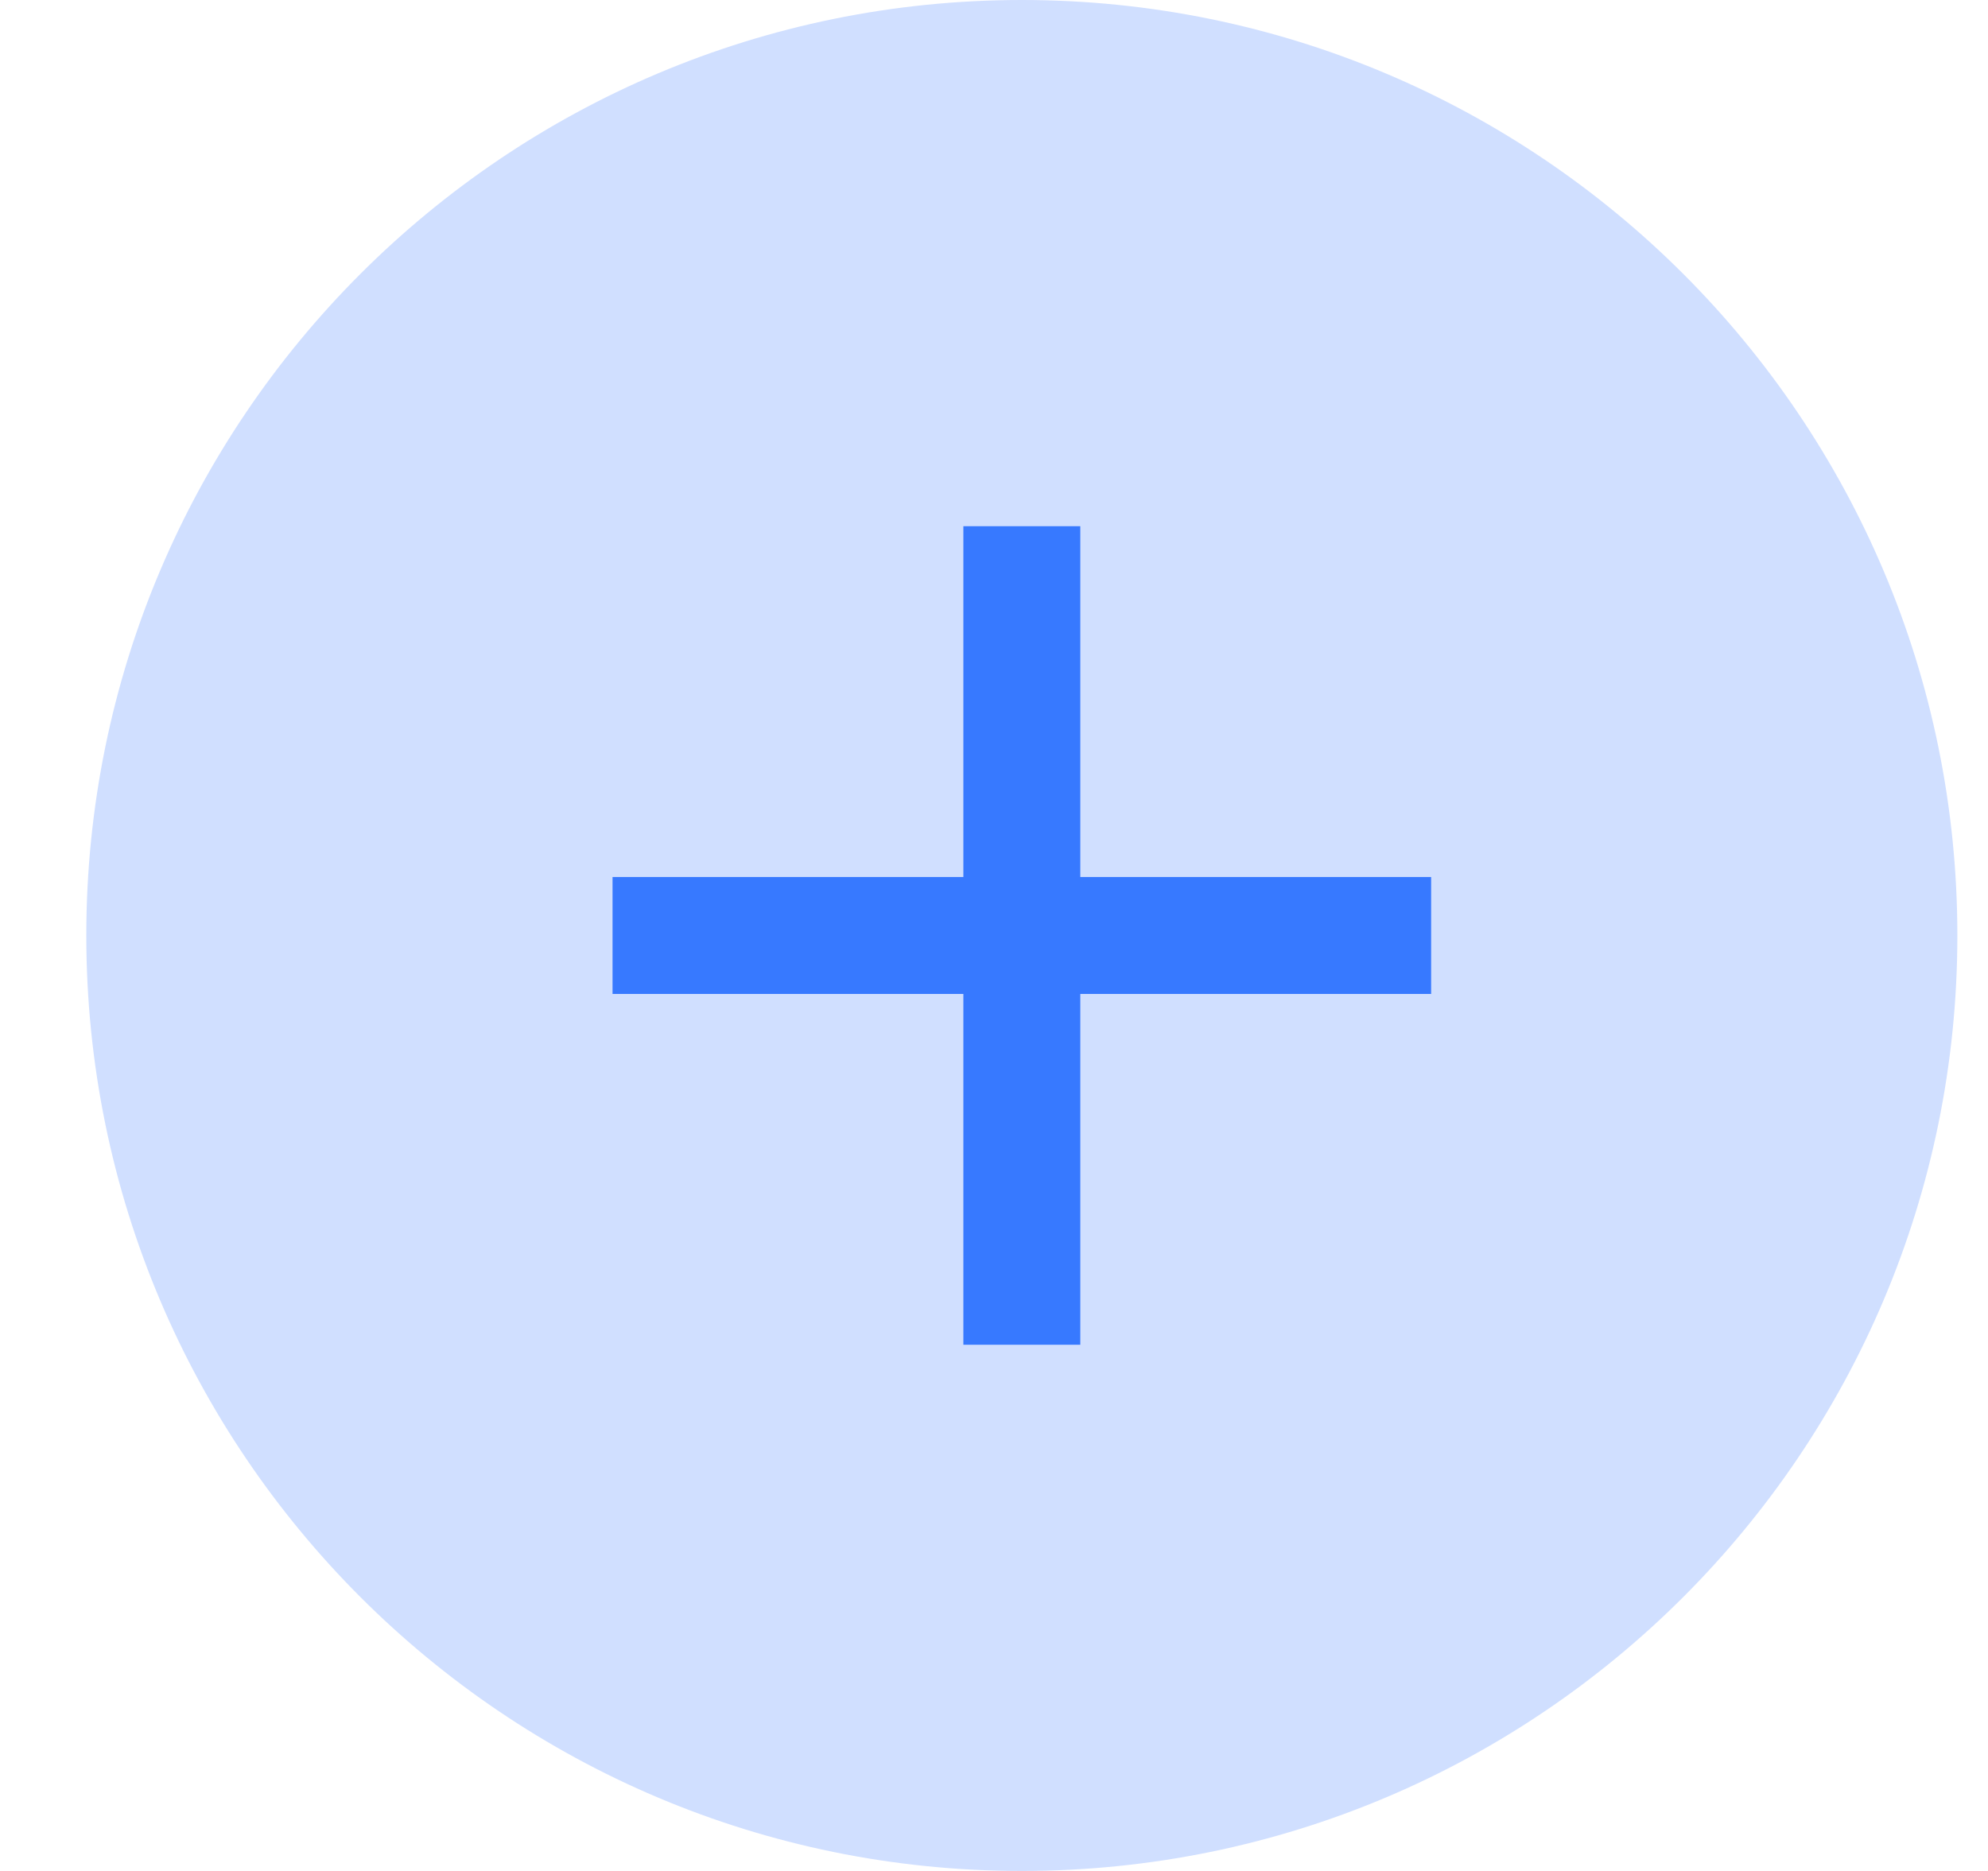
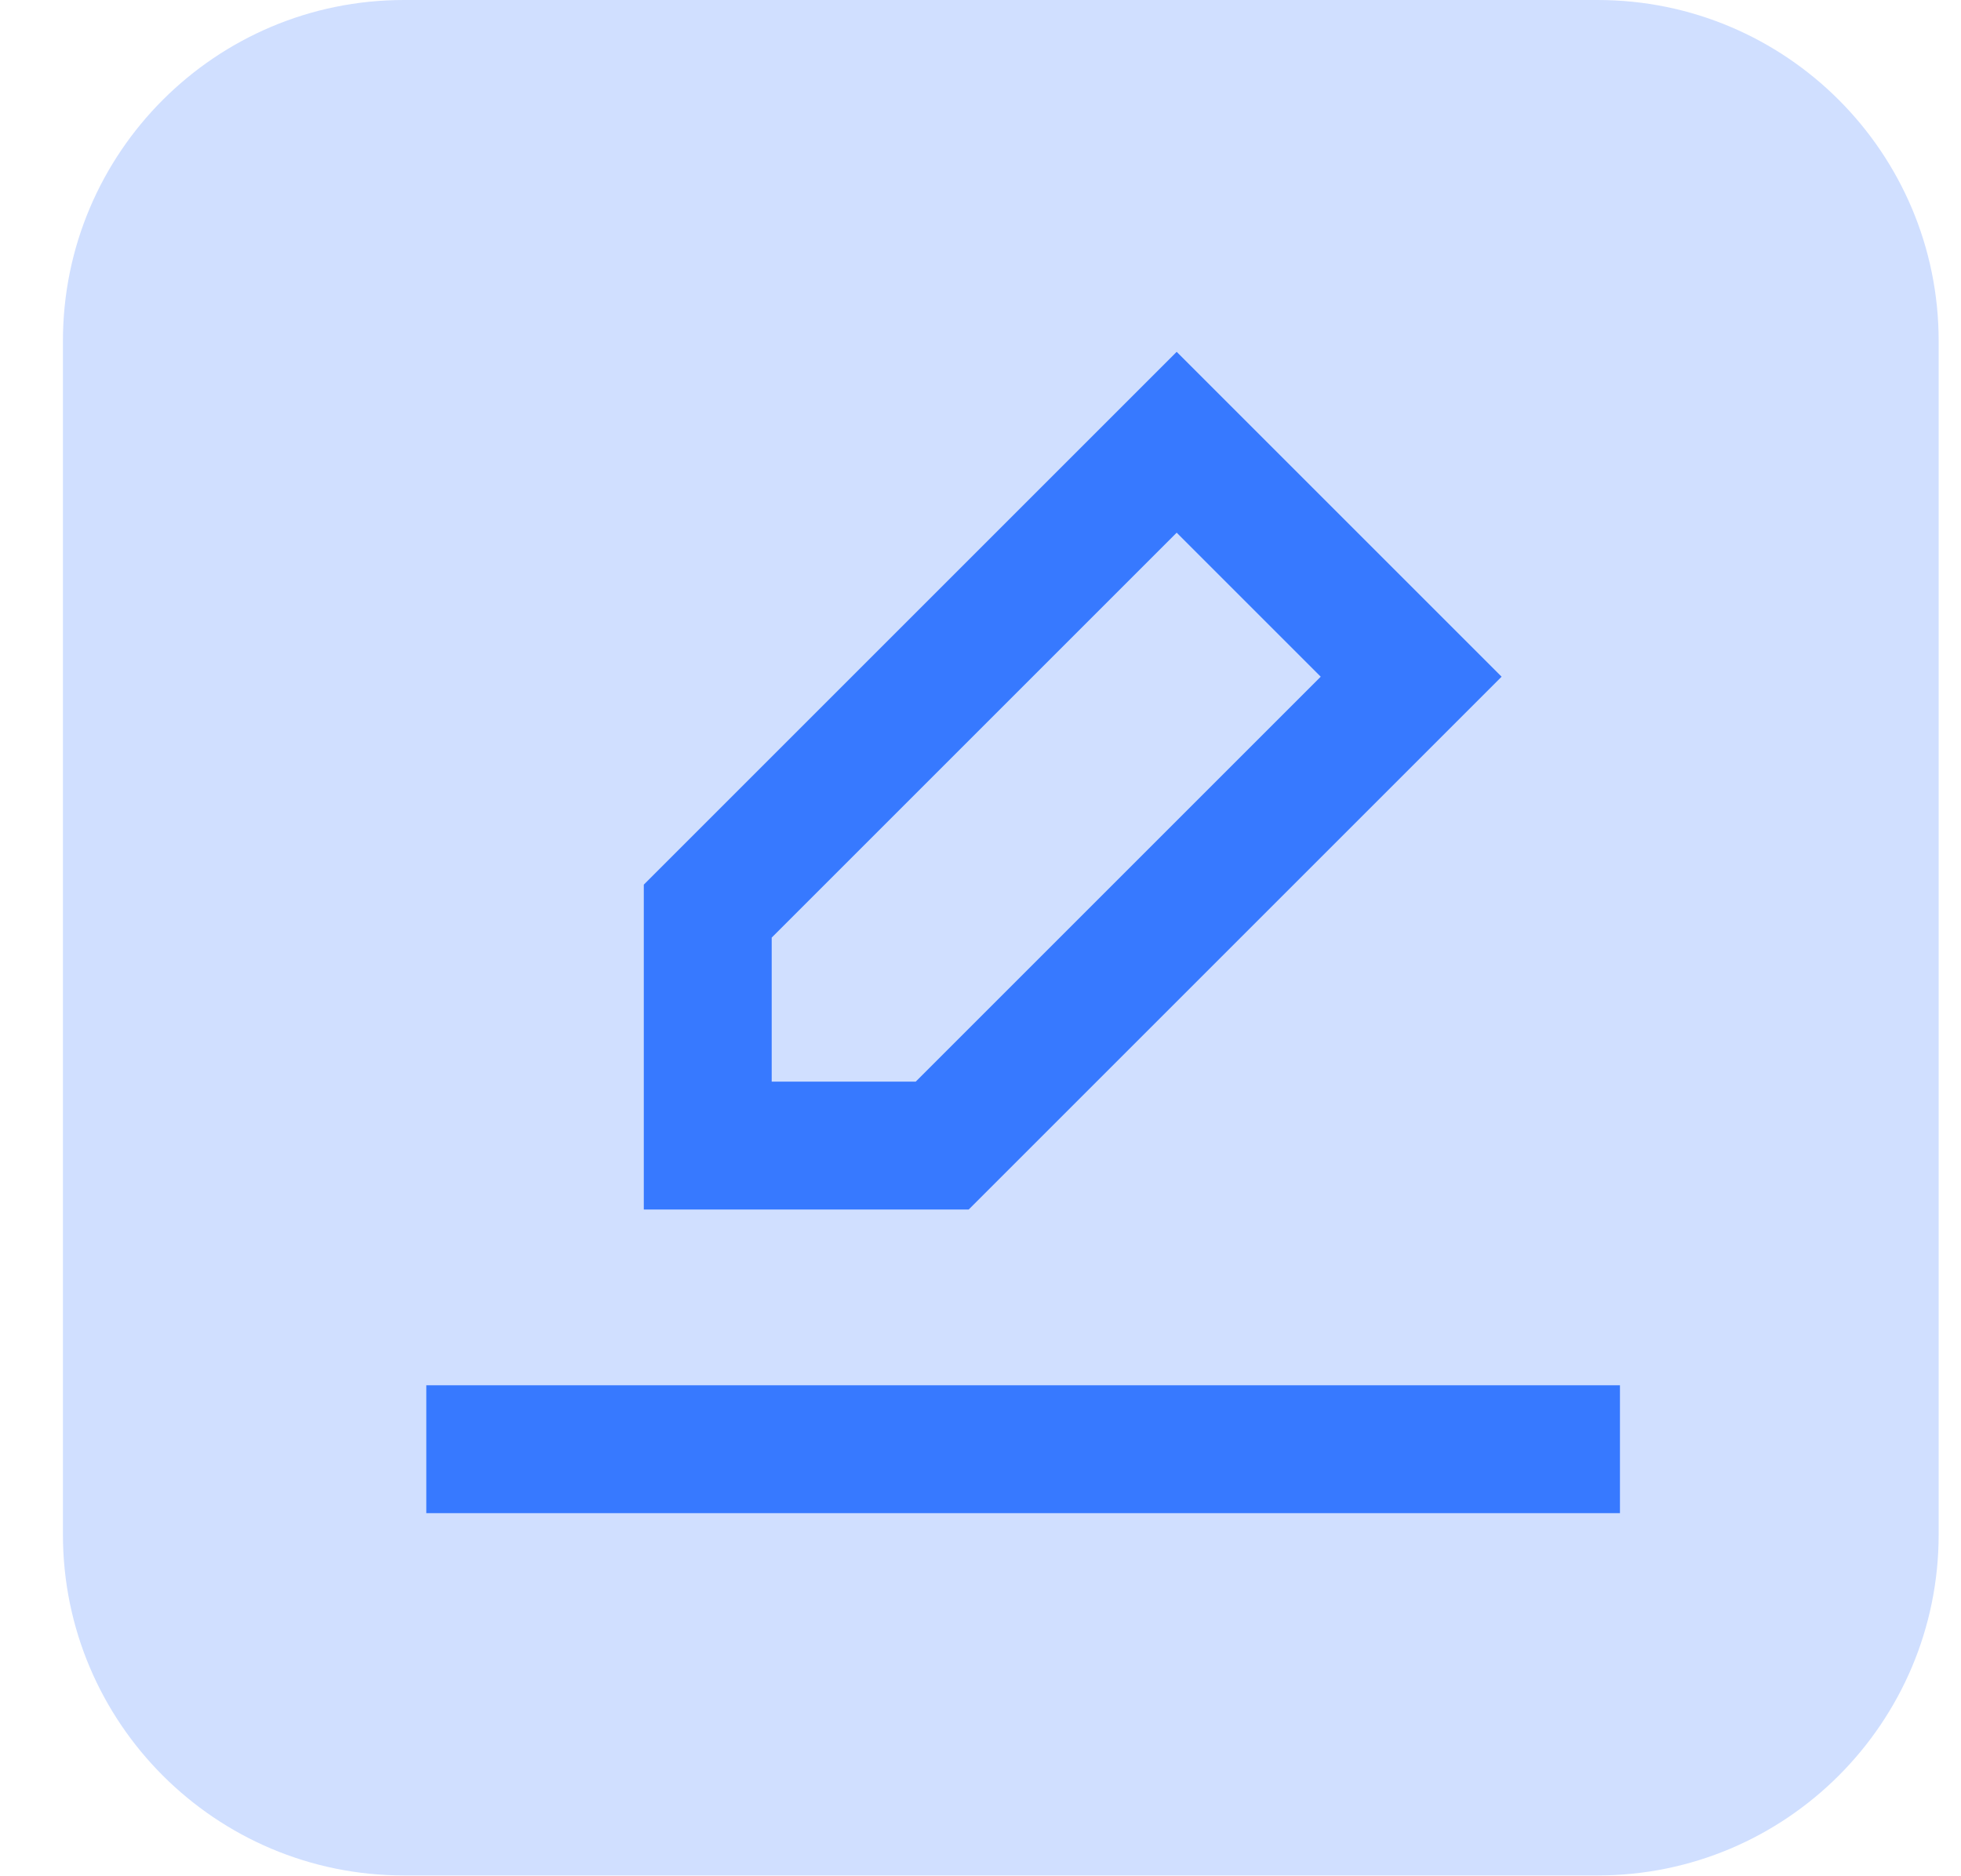
- <svg xmlns="http://www.w3.org/2000/svg" width="17" height="16" viewBox="0 0 17 16" fill="none">
-   <rect x="0.738" width="16" height="16" rx="8" fill="#D0DFFF" />
-   <path fill-rule="evenodd" clip-rule="evenodd" d="M8.238 8.5V11.5H9.238V8.5H12.238V7.5H9.238V4.5H8.238V7.5H5.238V8.5H8.238Z" fill="#3779FF" />
+ <svg xmlns="http://www.w3.org/2000/svg" width="23" height="22" viewBox="0 0 23 22" fill="none">
+   <rect x="0.738" width="22" height="22" rx="4" fill="#D0DFFF" />
+   <path d="M5 17H19" stroke="#3779FF" stroke-width="1.5" />
+   <path d="M8.301 13.438V10.688L13.801 5.188L16.551 7.938L11.051 13.438H8.301Z" stroke="#3779FF" stroke-width="1.5" />
</svg>
